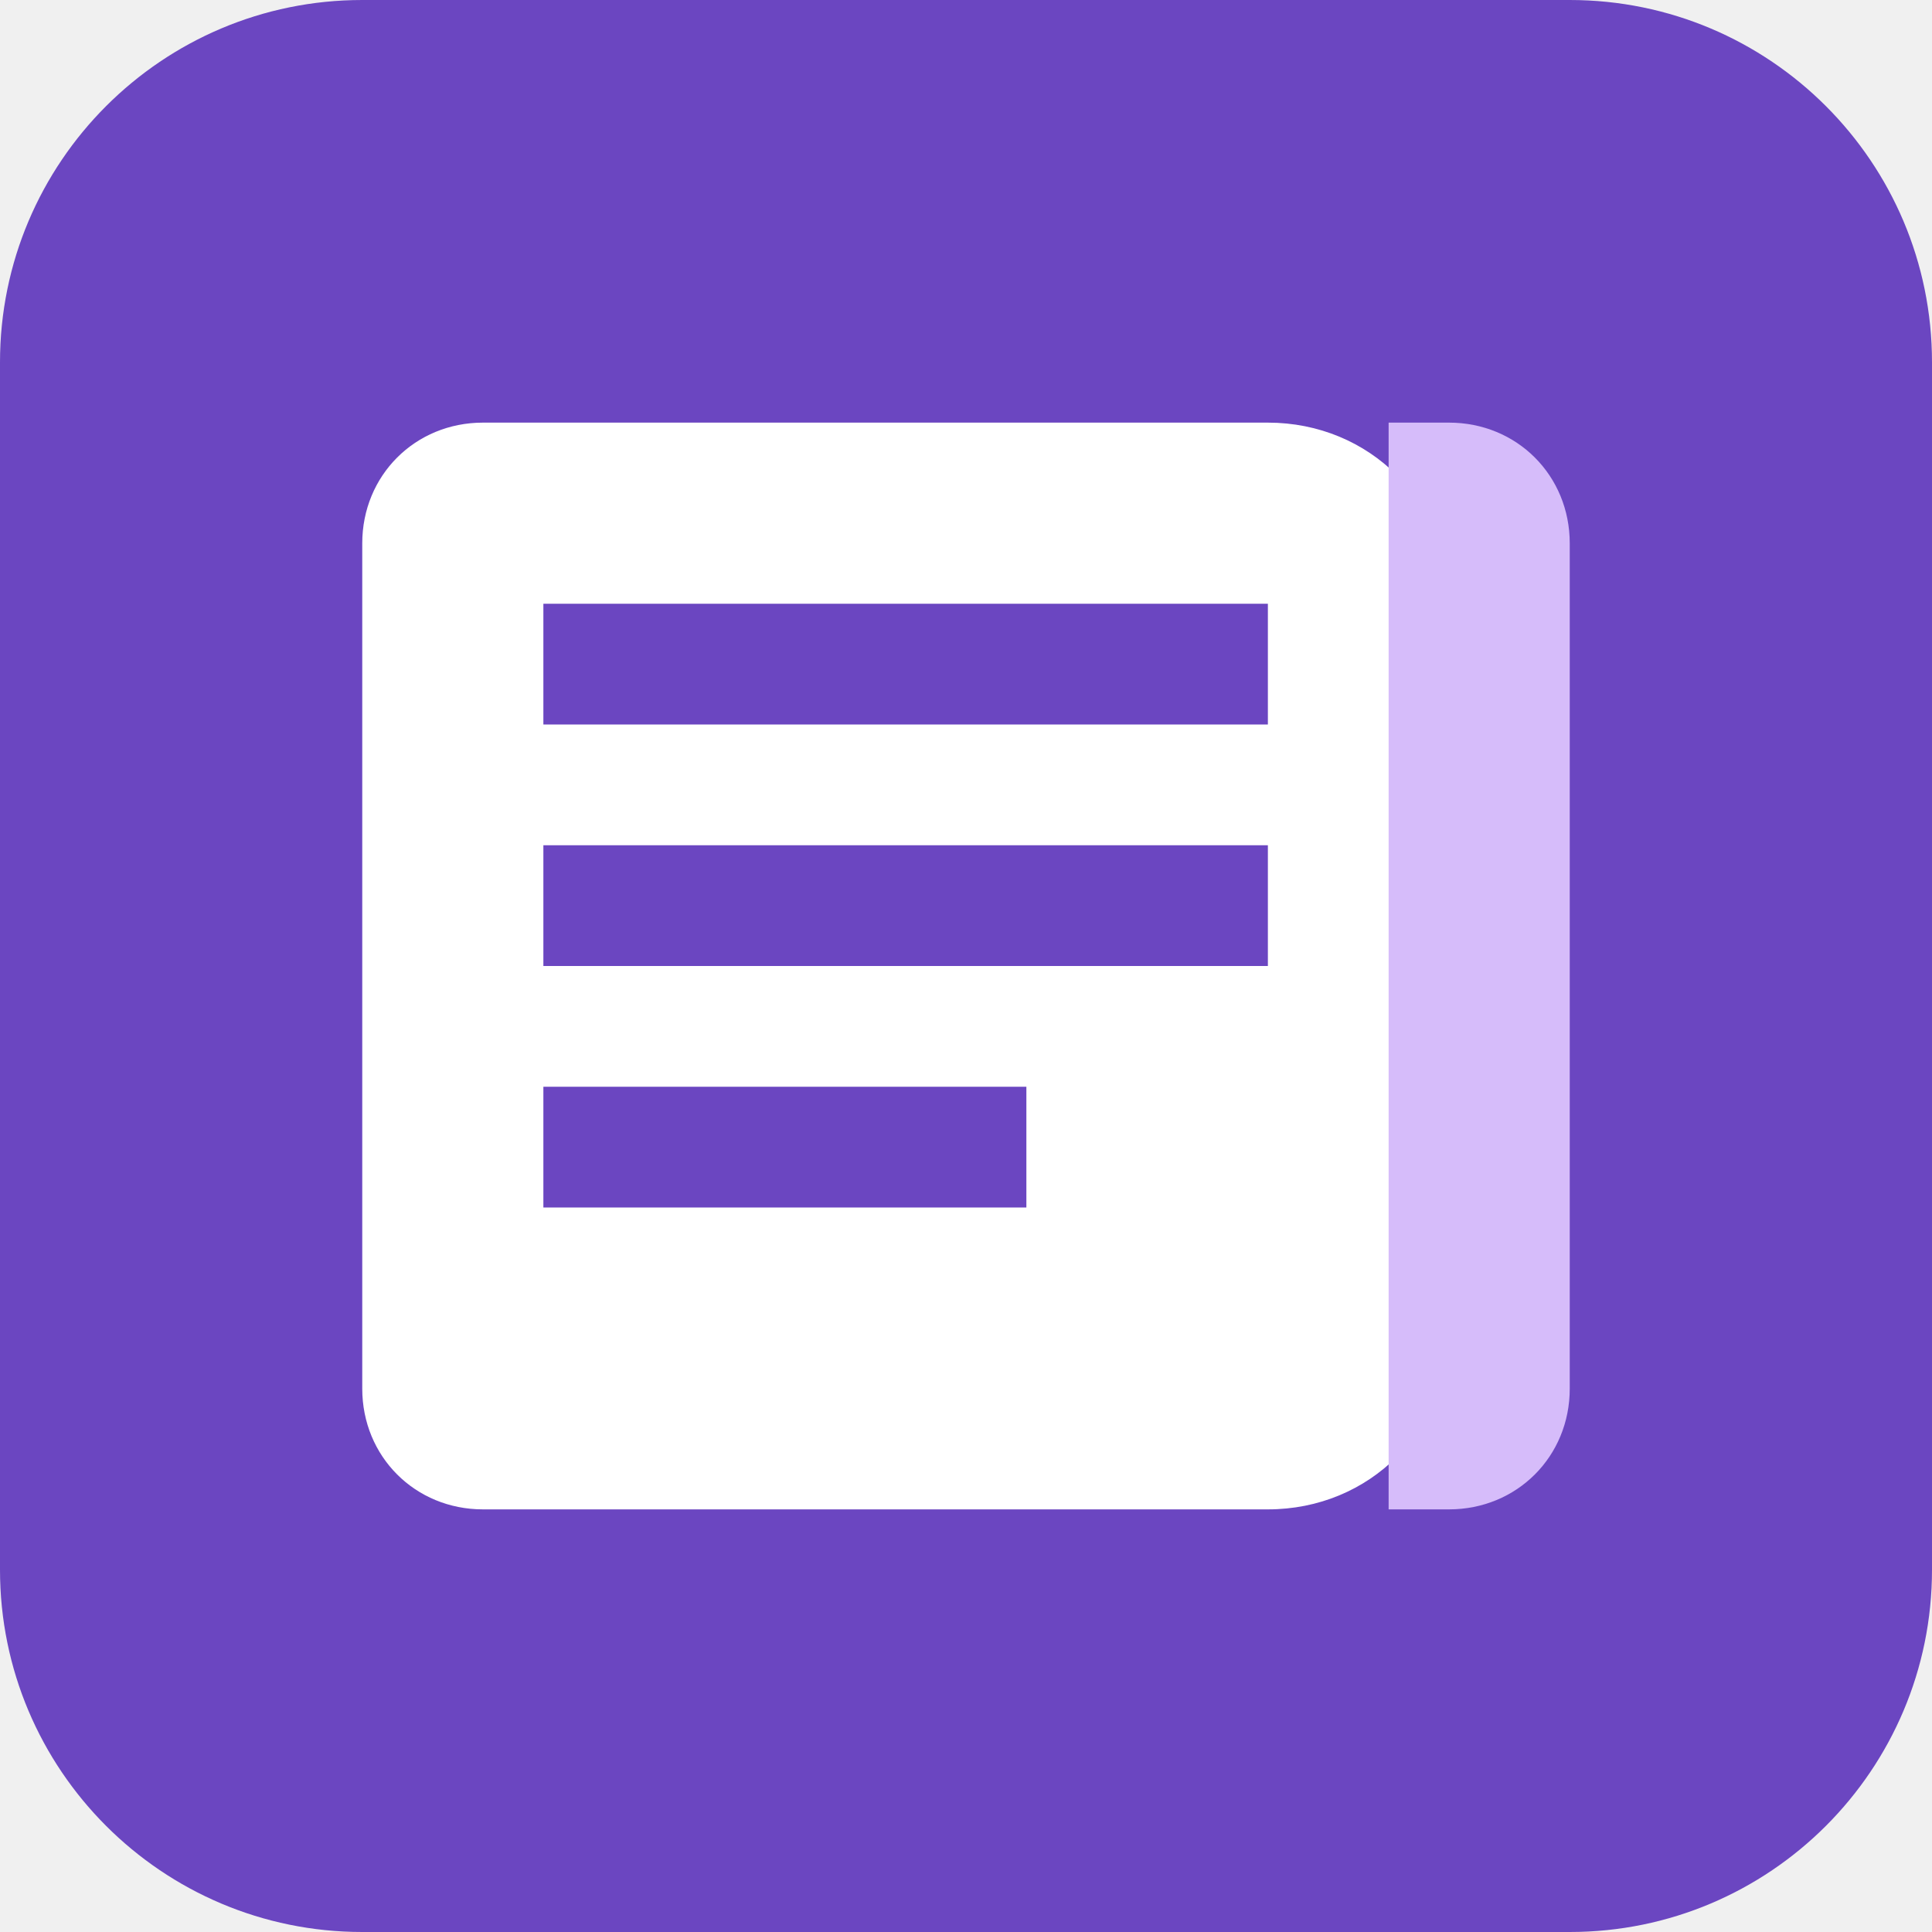
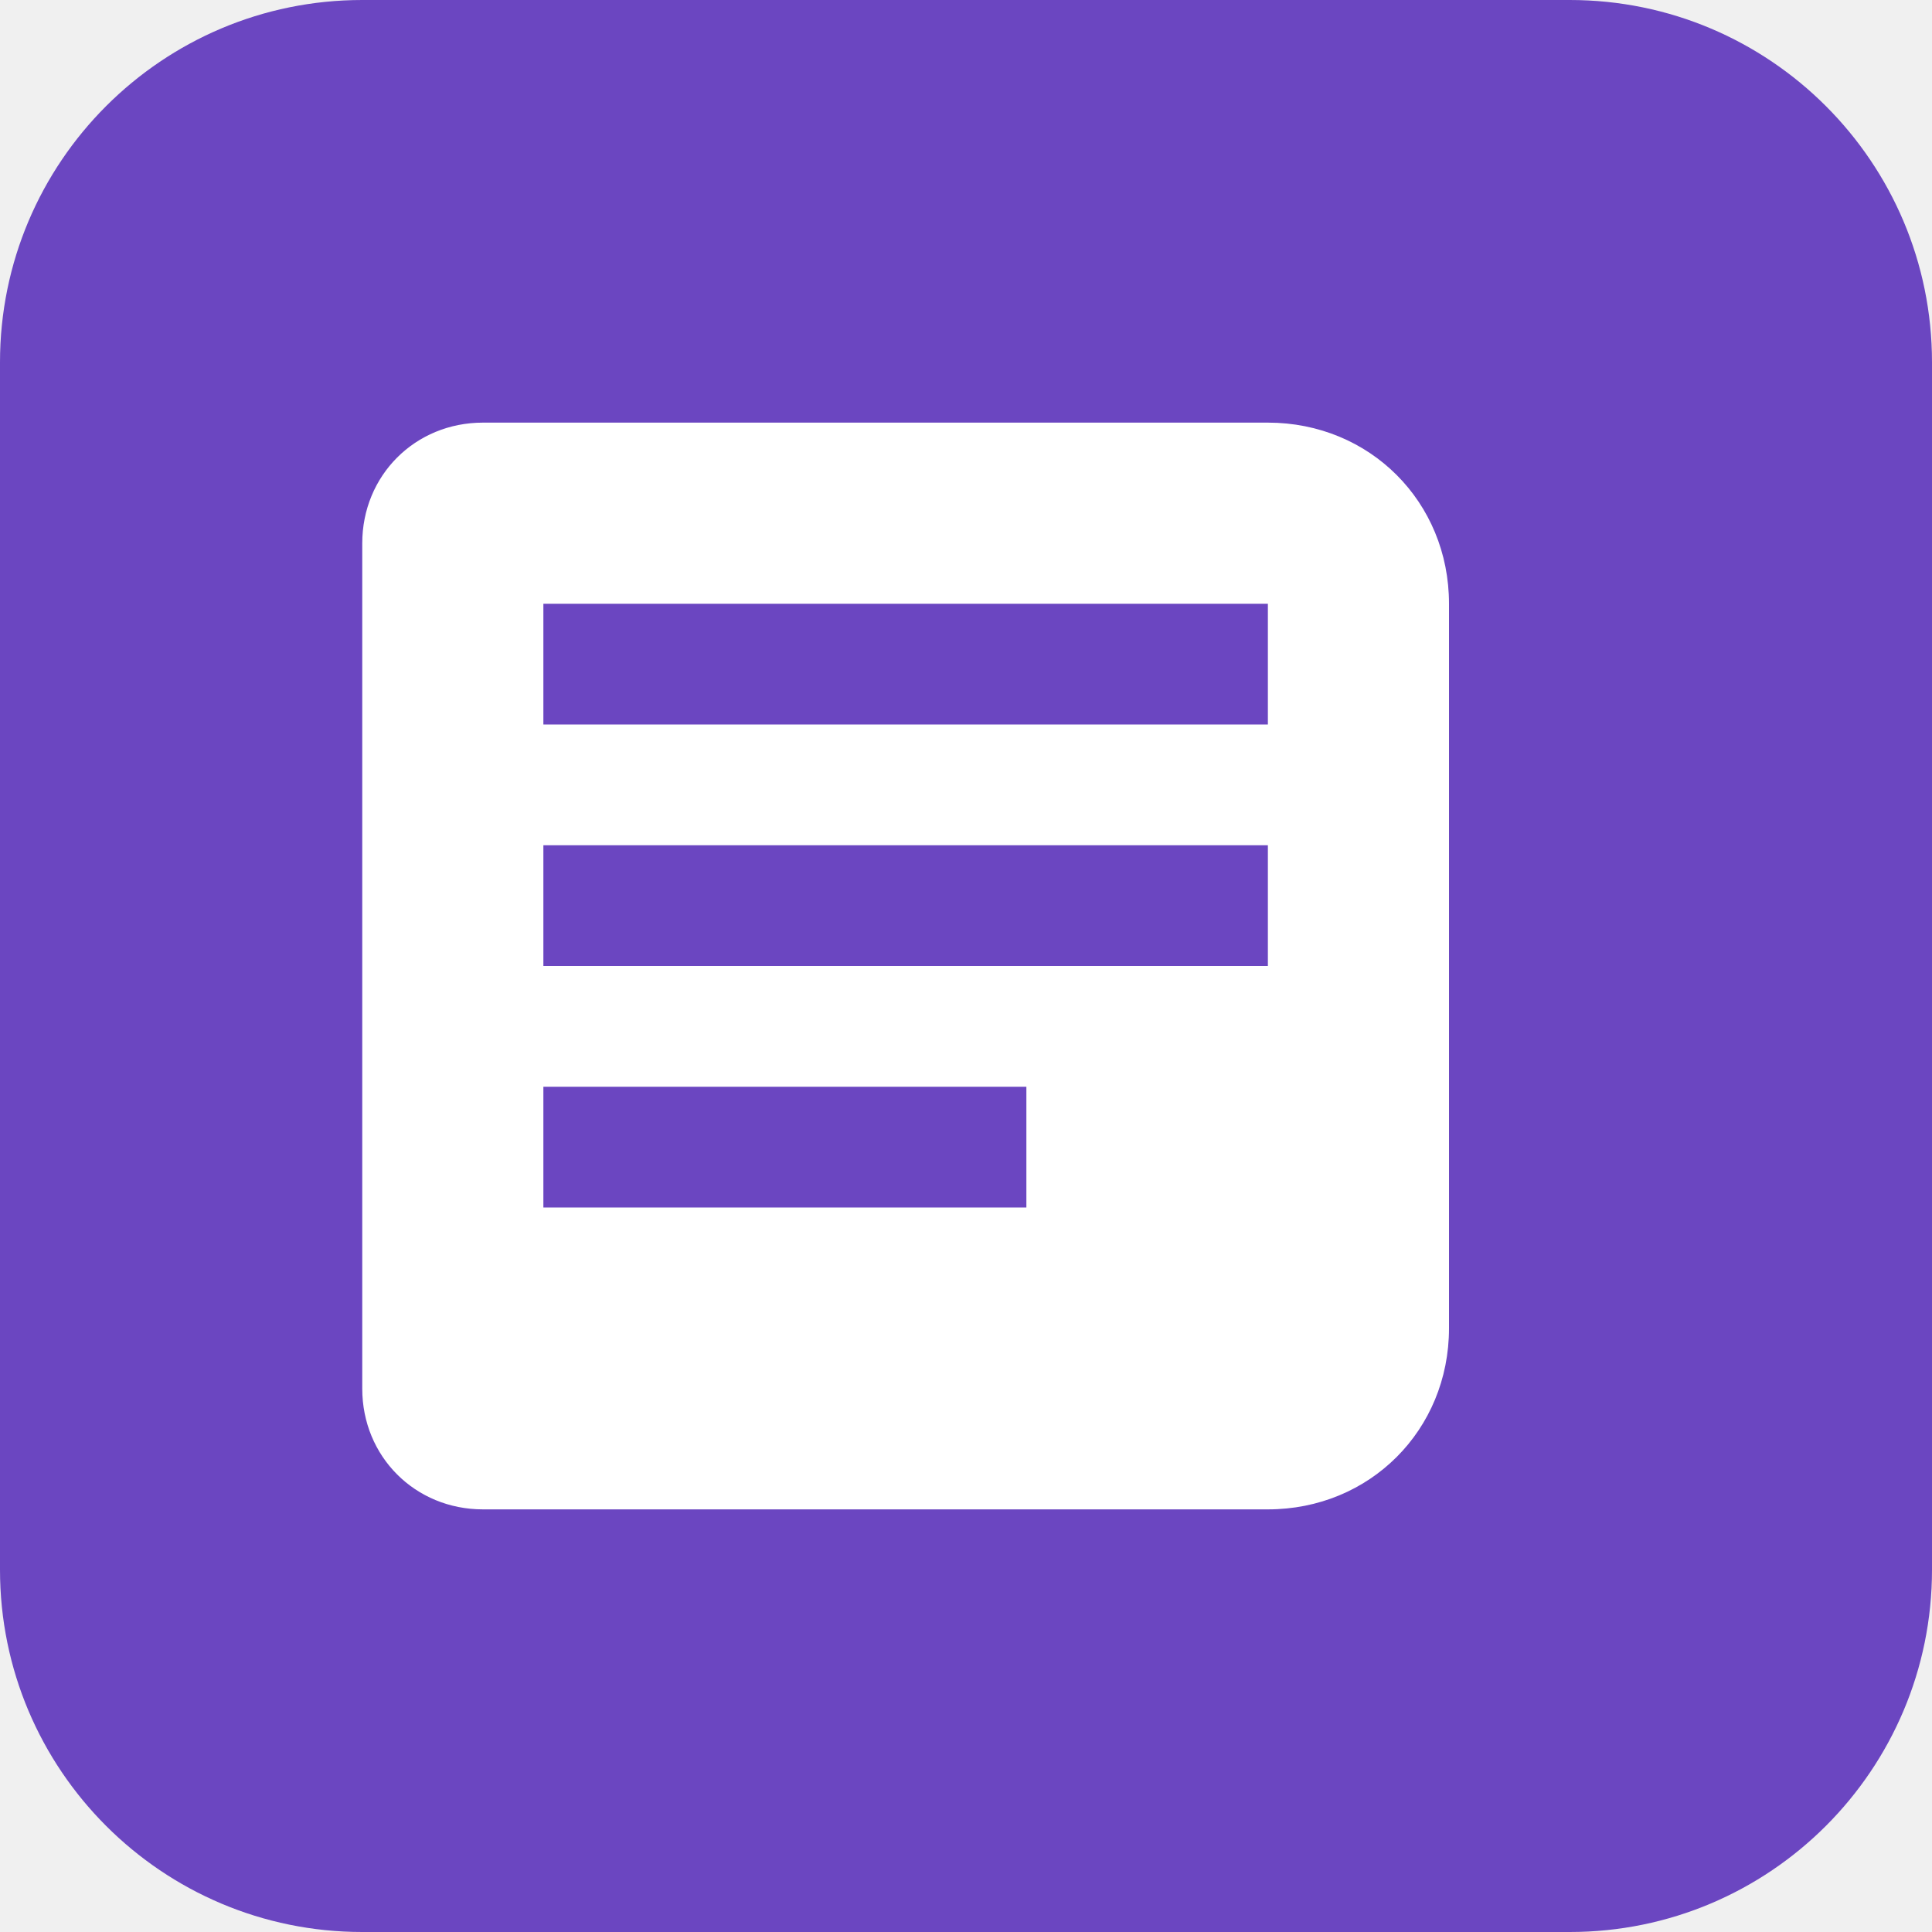
<svg xmlns="http://www.w3.org/2000/svg" viewBox="0 0 512 512">
  <rect width="512" height="512" rx="96" fill="#6b46c1" />
  <path d="M128 112h208c27 0 48 21 48 48v192c0 27-21 48-48 48H128c-18 0-32-14-32-32V144c0-18 14-32 32-32z" fill="#fff" />
  <path d="M144 160h192v32H144zm0 64h192v32H144zm0 64h128v32H144z" fill="#6b46c1" />
-   <path d="M368 112h16c18 0 32 14 32 32v224c0 18-14 32-32 32h-16z" fill="#d6bcfa" />
</svg>
